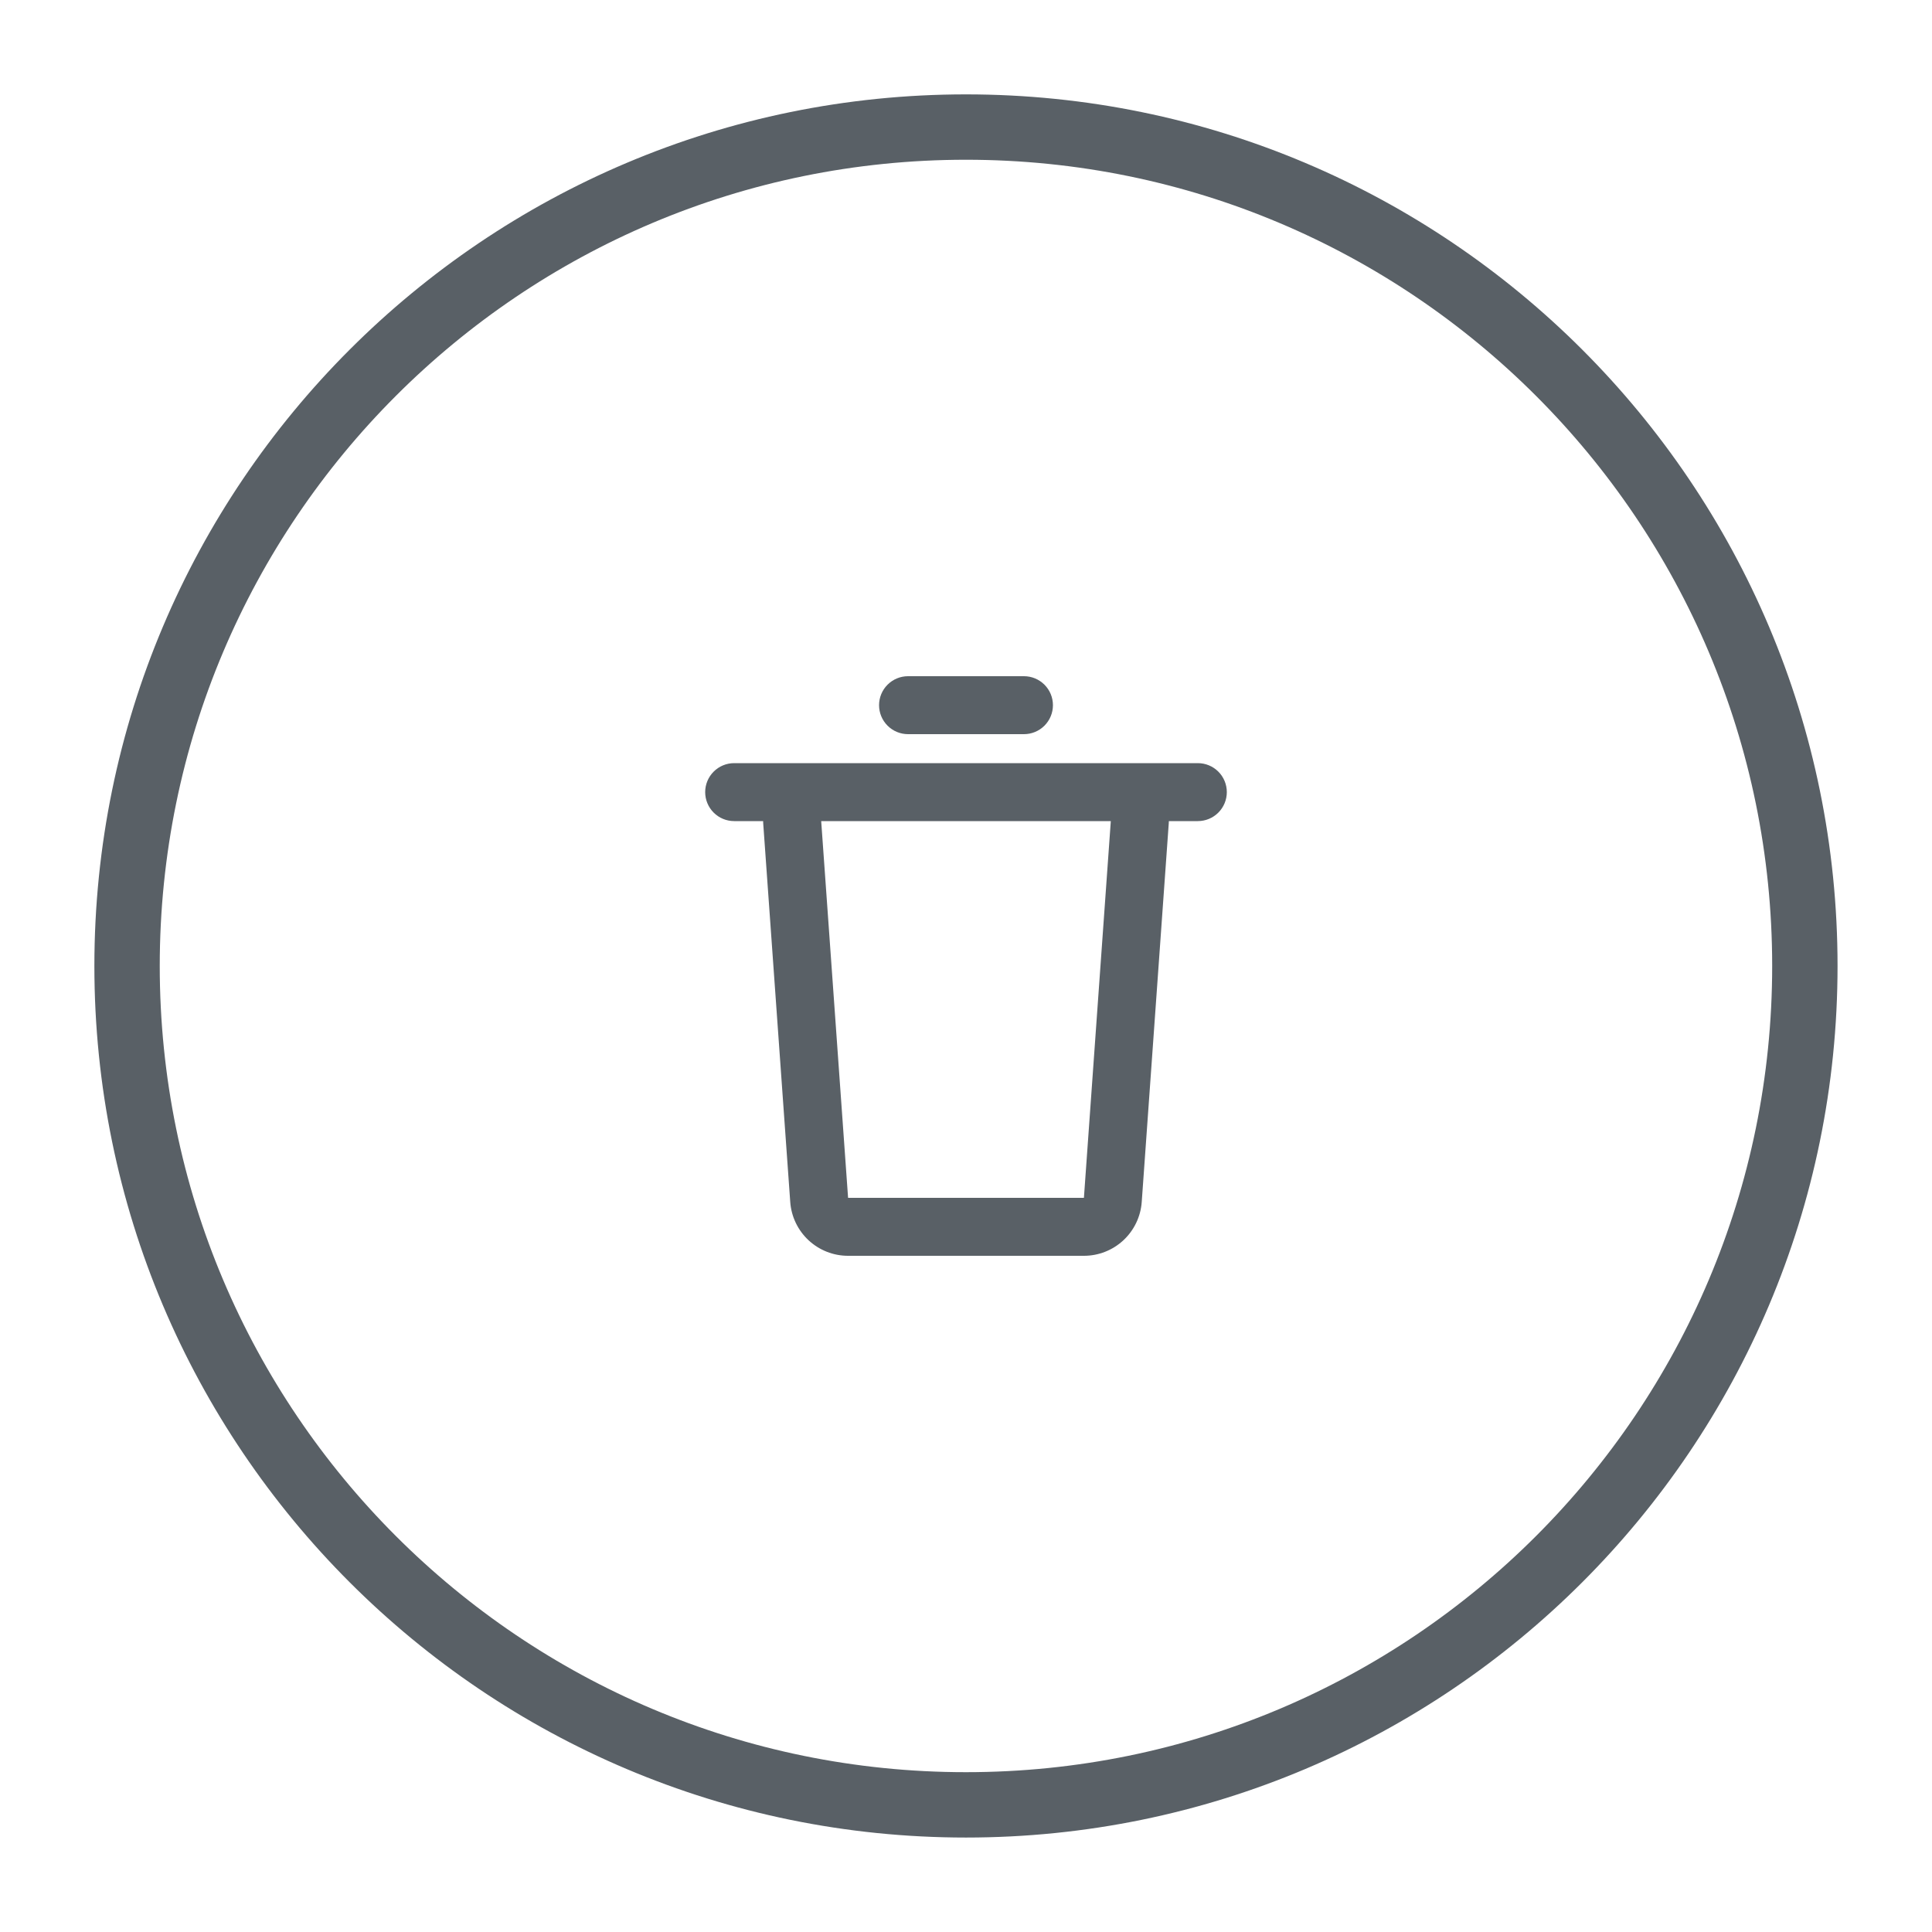
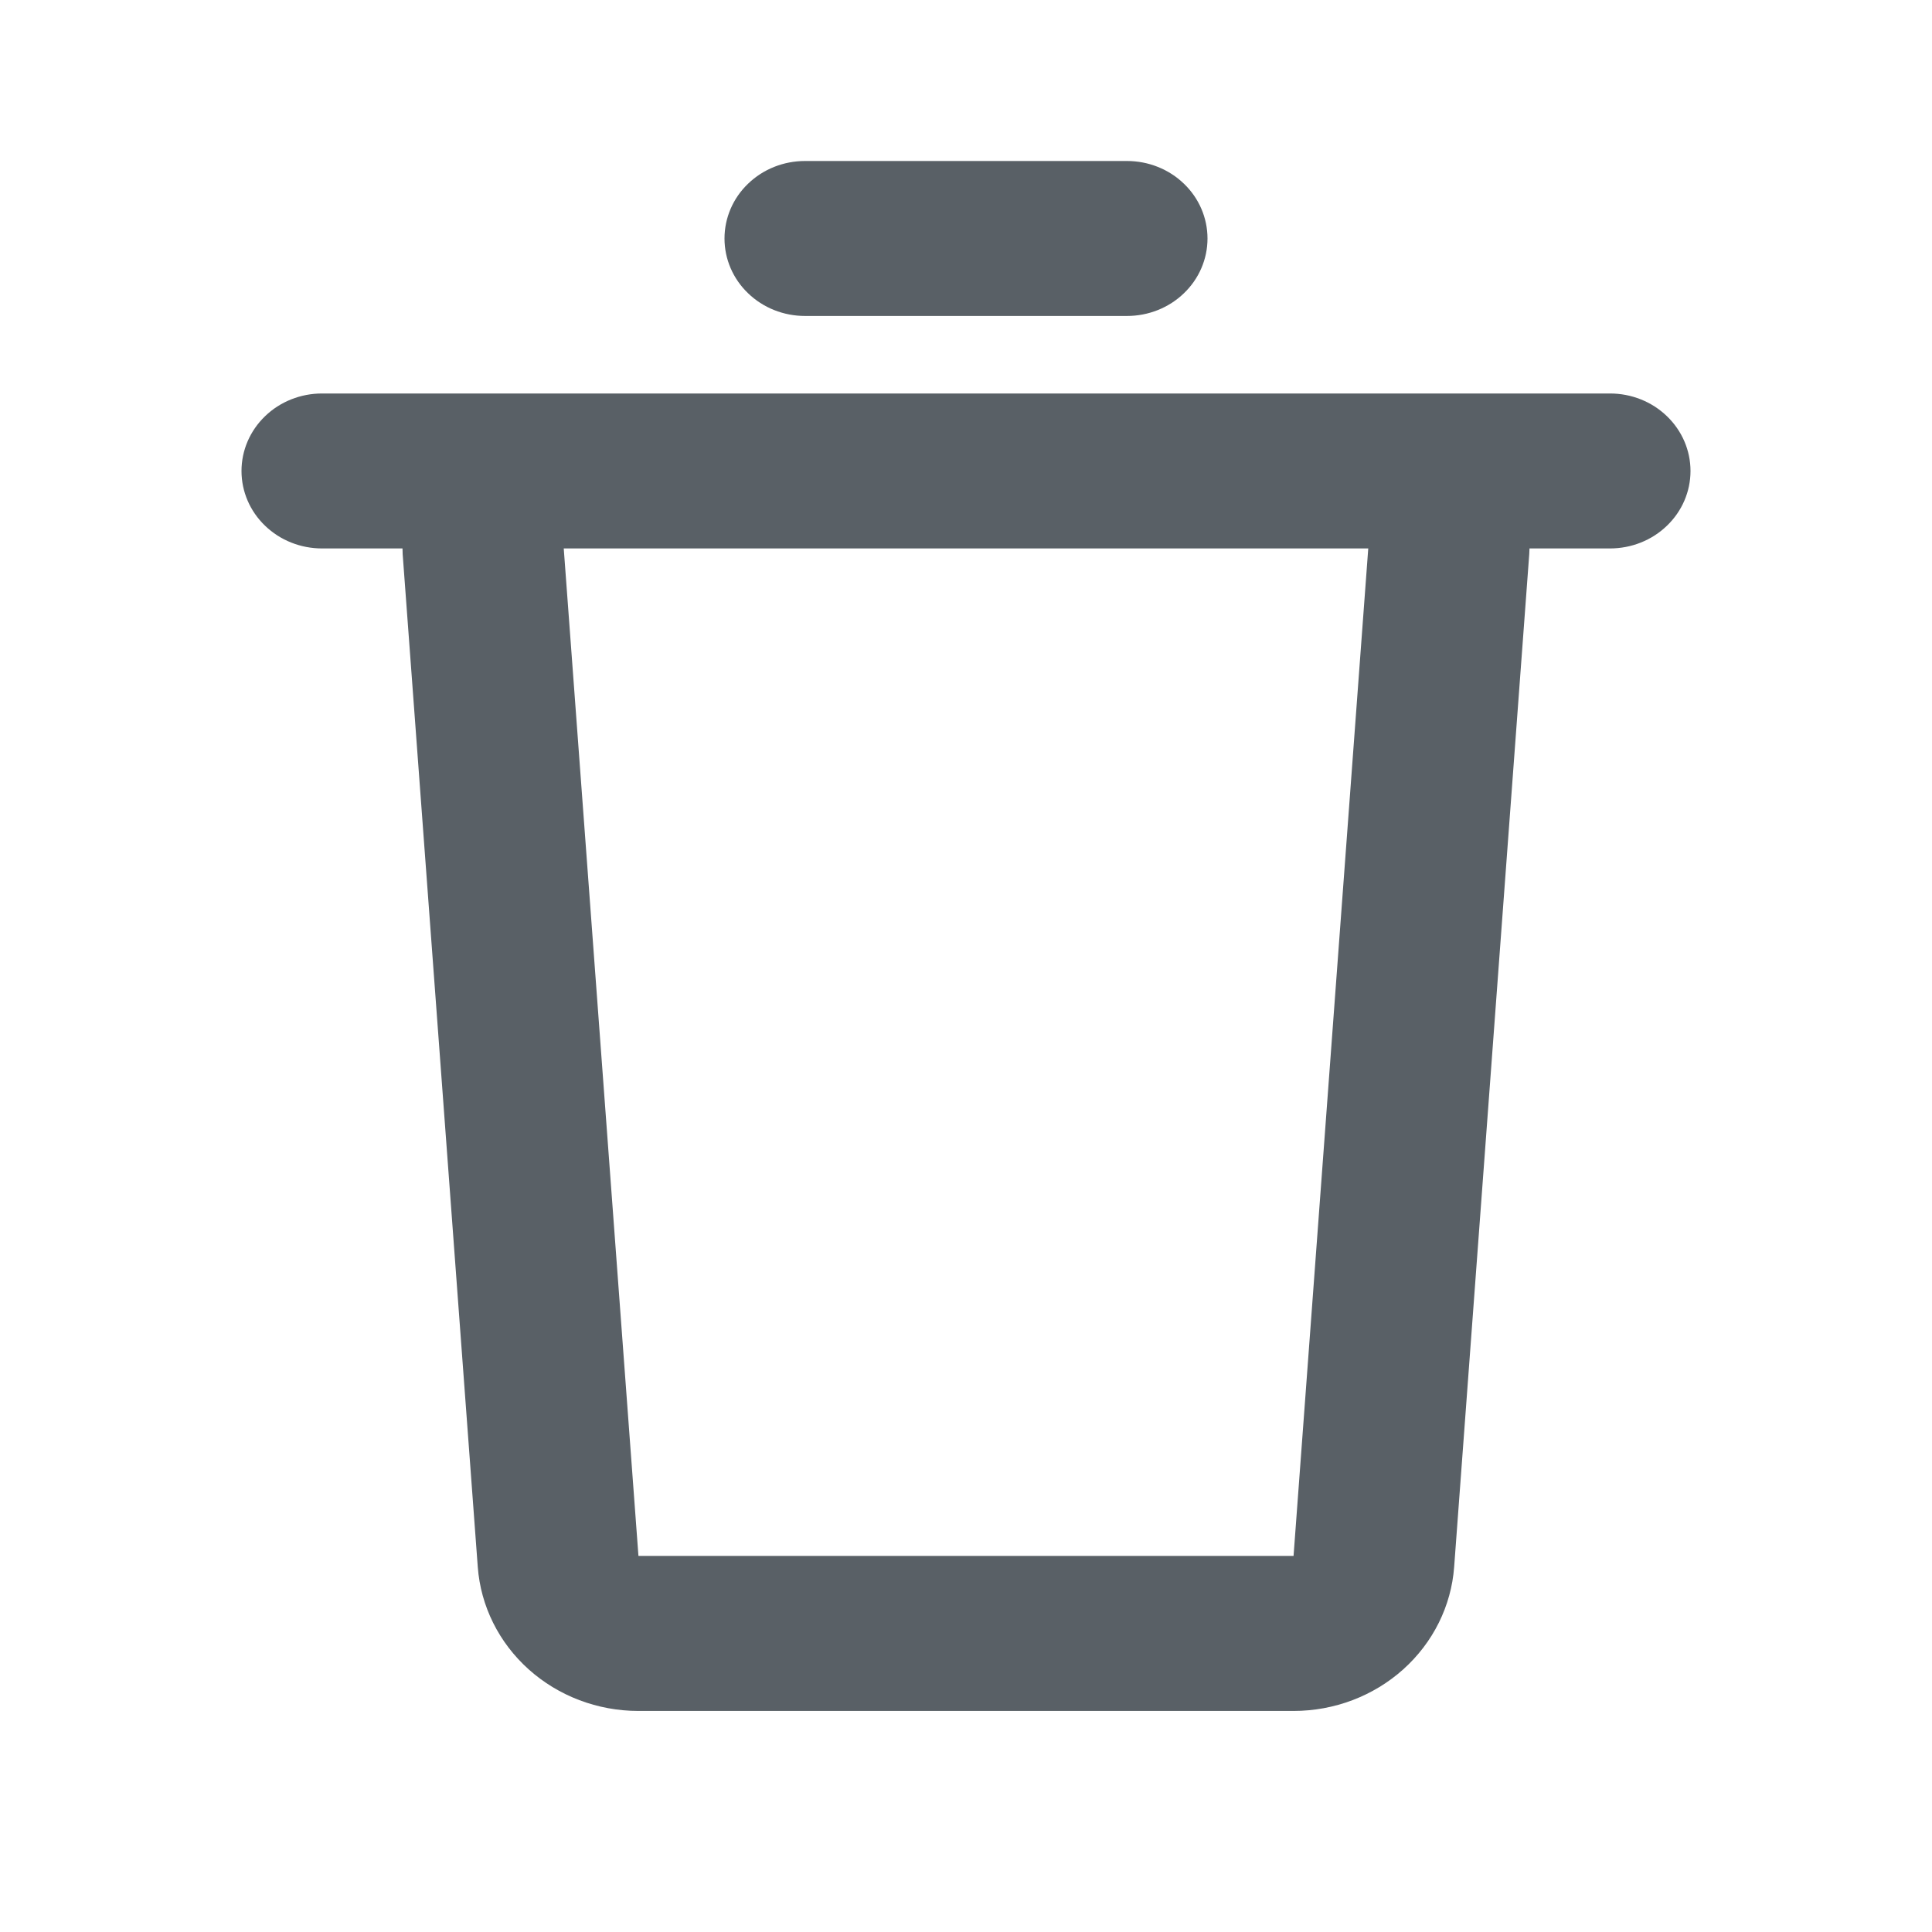
- <svg xmlns="http://www.w3.org/2000/svg" width="150" height="150" viewBox="0 0 150 150" fill="none">
-   <circle cx="74.997" cy="74.997" r="65.132" stroke="#596066" stroke-width="5.075" />
-   <path d="M93 59.25C93.597 59.25 94.169 59.487 94.591 59.909C95.013 60.331 95.25 60.903 95.25 61.5C95.25 62.097 95.013 62.669 94.591 63.091C94.169 63.513 93.597 63.75 93 63.75H90.75L90.743 63.91L88.644 93.32C88.563 94.455 88.055 95.517 87.222 96.293C86.389 97.069 85.293 97.5 84.155 97.5H65.843C64.704 97.5 63.608 97.069 62.776 96.293C61.943 95.517 61.435 94.455 61.354 93.32L59.255 63.912L59.25 63.75H57C56.403 63.75 55.831 63.513 55.409 63.091C54.987 62.669 54.75 62.097 54.75 61.5C54.75 60.903 54.987 60.331 55.409 59.909C55.831 59.487 56.403 59.25 57 59.25H93ZM86.243 63.75H63.757L65.845 93H84.155L86.243 63.75ZM79.5 52.5C80.097 52.5 80.669 52.737 81.091 53.159C81.513 53.581 81.75 54.153 81.75 54.75C81.75 55.347 81.513 55.919 81.091 56.341C80.669 56.763 80.097 57 79.5 57H70.5C69.903 57 69.331 56.763 68.909 56.341C68.487 55.919 68.25 55.347 68.25 54.75C68.25 54.153 68.487 53.581 68.909 53.159C69.331 52.737 69.903 52.5 70.5 52.5H79.5Z" fill="#596066" />
+ <svg xmlns="http://www.w3.org/2000/svg" width="24" height="24" viewBox="0 0 24 24" fill="none">
+   <g id="mingcute:delete-line">
+     <g id="Group">
+       <path id="Vector" d="M20 4.888C20.265 4.888 20.52 4.989 20.707 5.17C20.895 5.351 21 5.595 21 5.851C21 6.106 20.895 6.351 20.707 6.531C20.52 6.712 20.265 6.813 20 6.813H19L18.997 6.882L18.064 19.465C18.028 19.951 17.802 20.405 17.432 20.737C17.062 21.069 16.575 21.254 16.069 21.254H7.93C7.424 21.254 6.937 21.069 6.567 20.737C6.197 20.405 5.971 19.951 5.935 19.465L5.002 6.883L5 6.813H4C3.735 6.813 3.48 6.712 3.293 6.531C3.105 6.351 3 6.106 3 5.851C3 5.595 3.105 5.351 3.293 5.17C3.48 4.989 3.735 4.888 4 4.888H20ZM16.997 6.813H7.003L7.931 19.328H16.069L16.997 6.813ZM14 2C14.265 2 14.52 2.101 14.707 2.282C14.895 2.462 15 2.707 15 2.963C15 3.218 14.895 3.463 14.707 3.643C14.52 3.824 14.265 3.925 14 3.925H10C9.735 3.925 9.48 3.824 9.293 3.643C9.105 3.463 9 3.218 9 2.963C9 2.707 9.105 2.462 9.293 2.282C9.48 2.101 9.735 2 10 2H14Z" fill="#596066" />
+     </g>
+   </g>
</svg>
